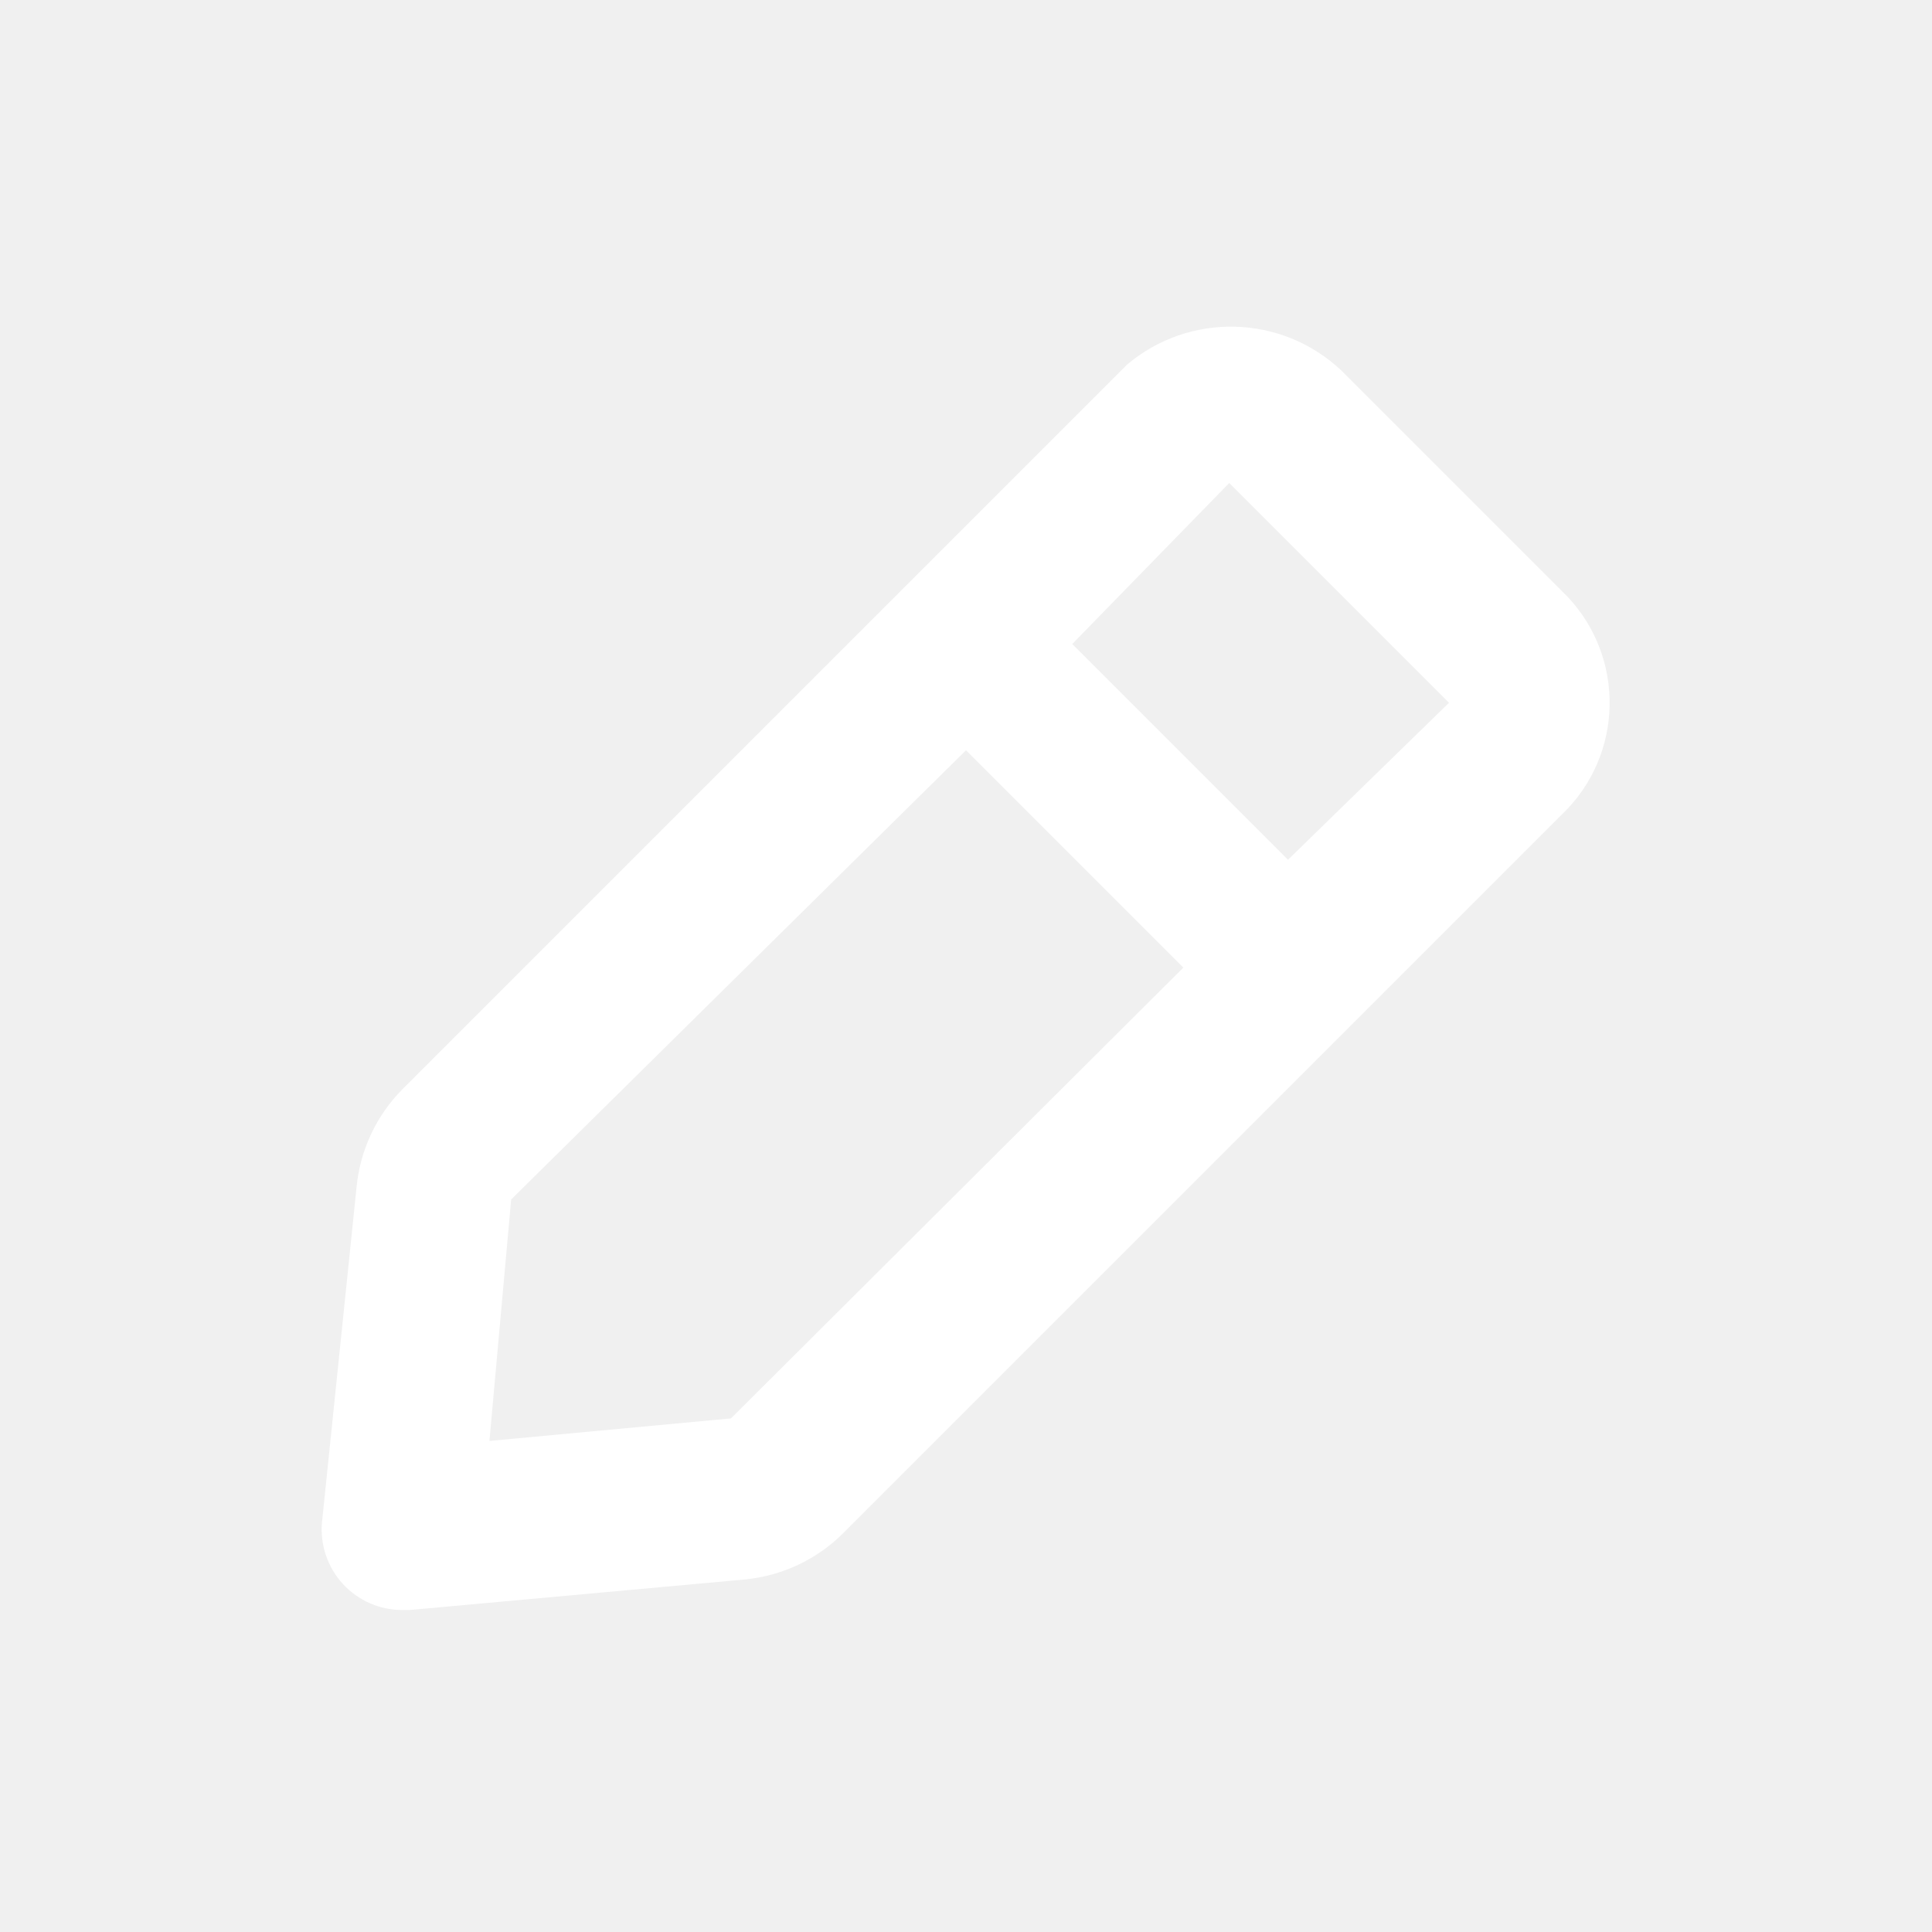
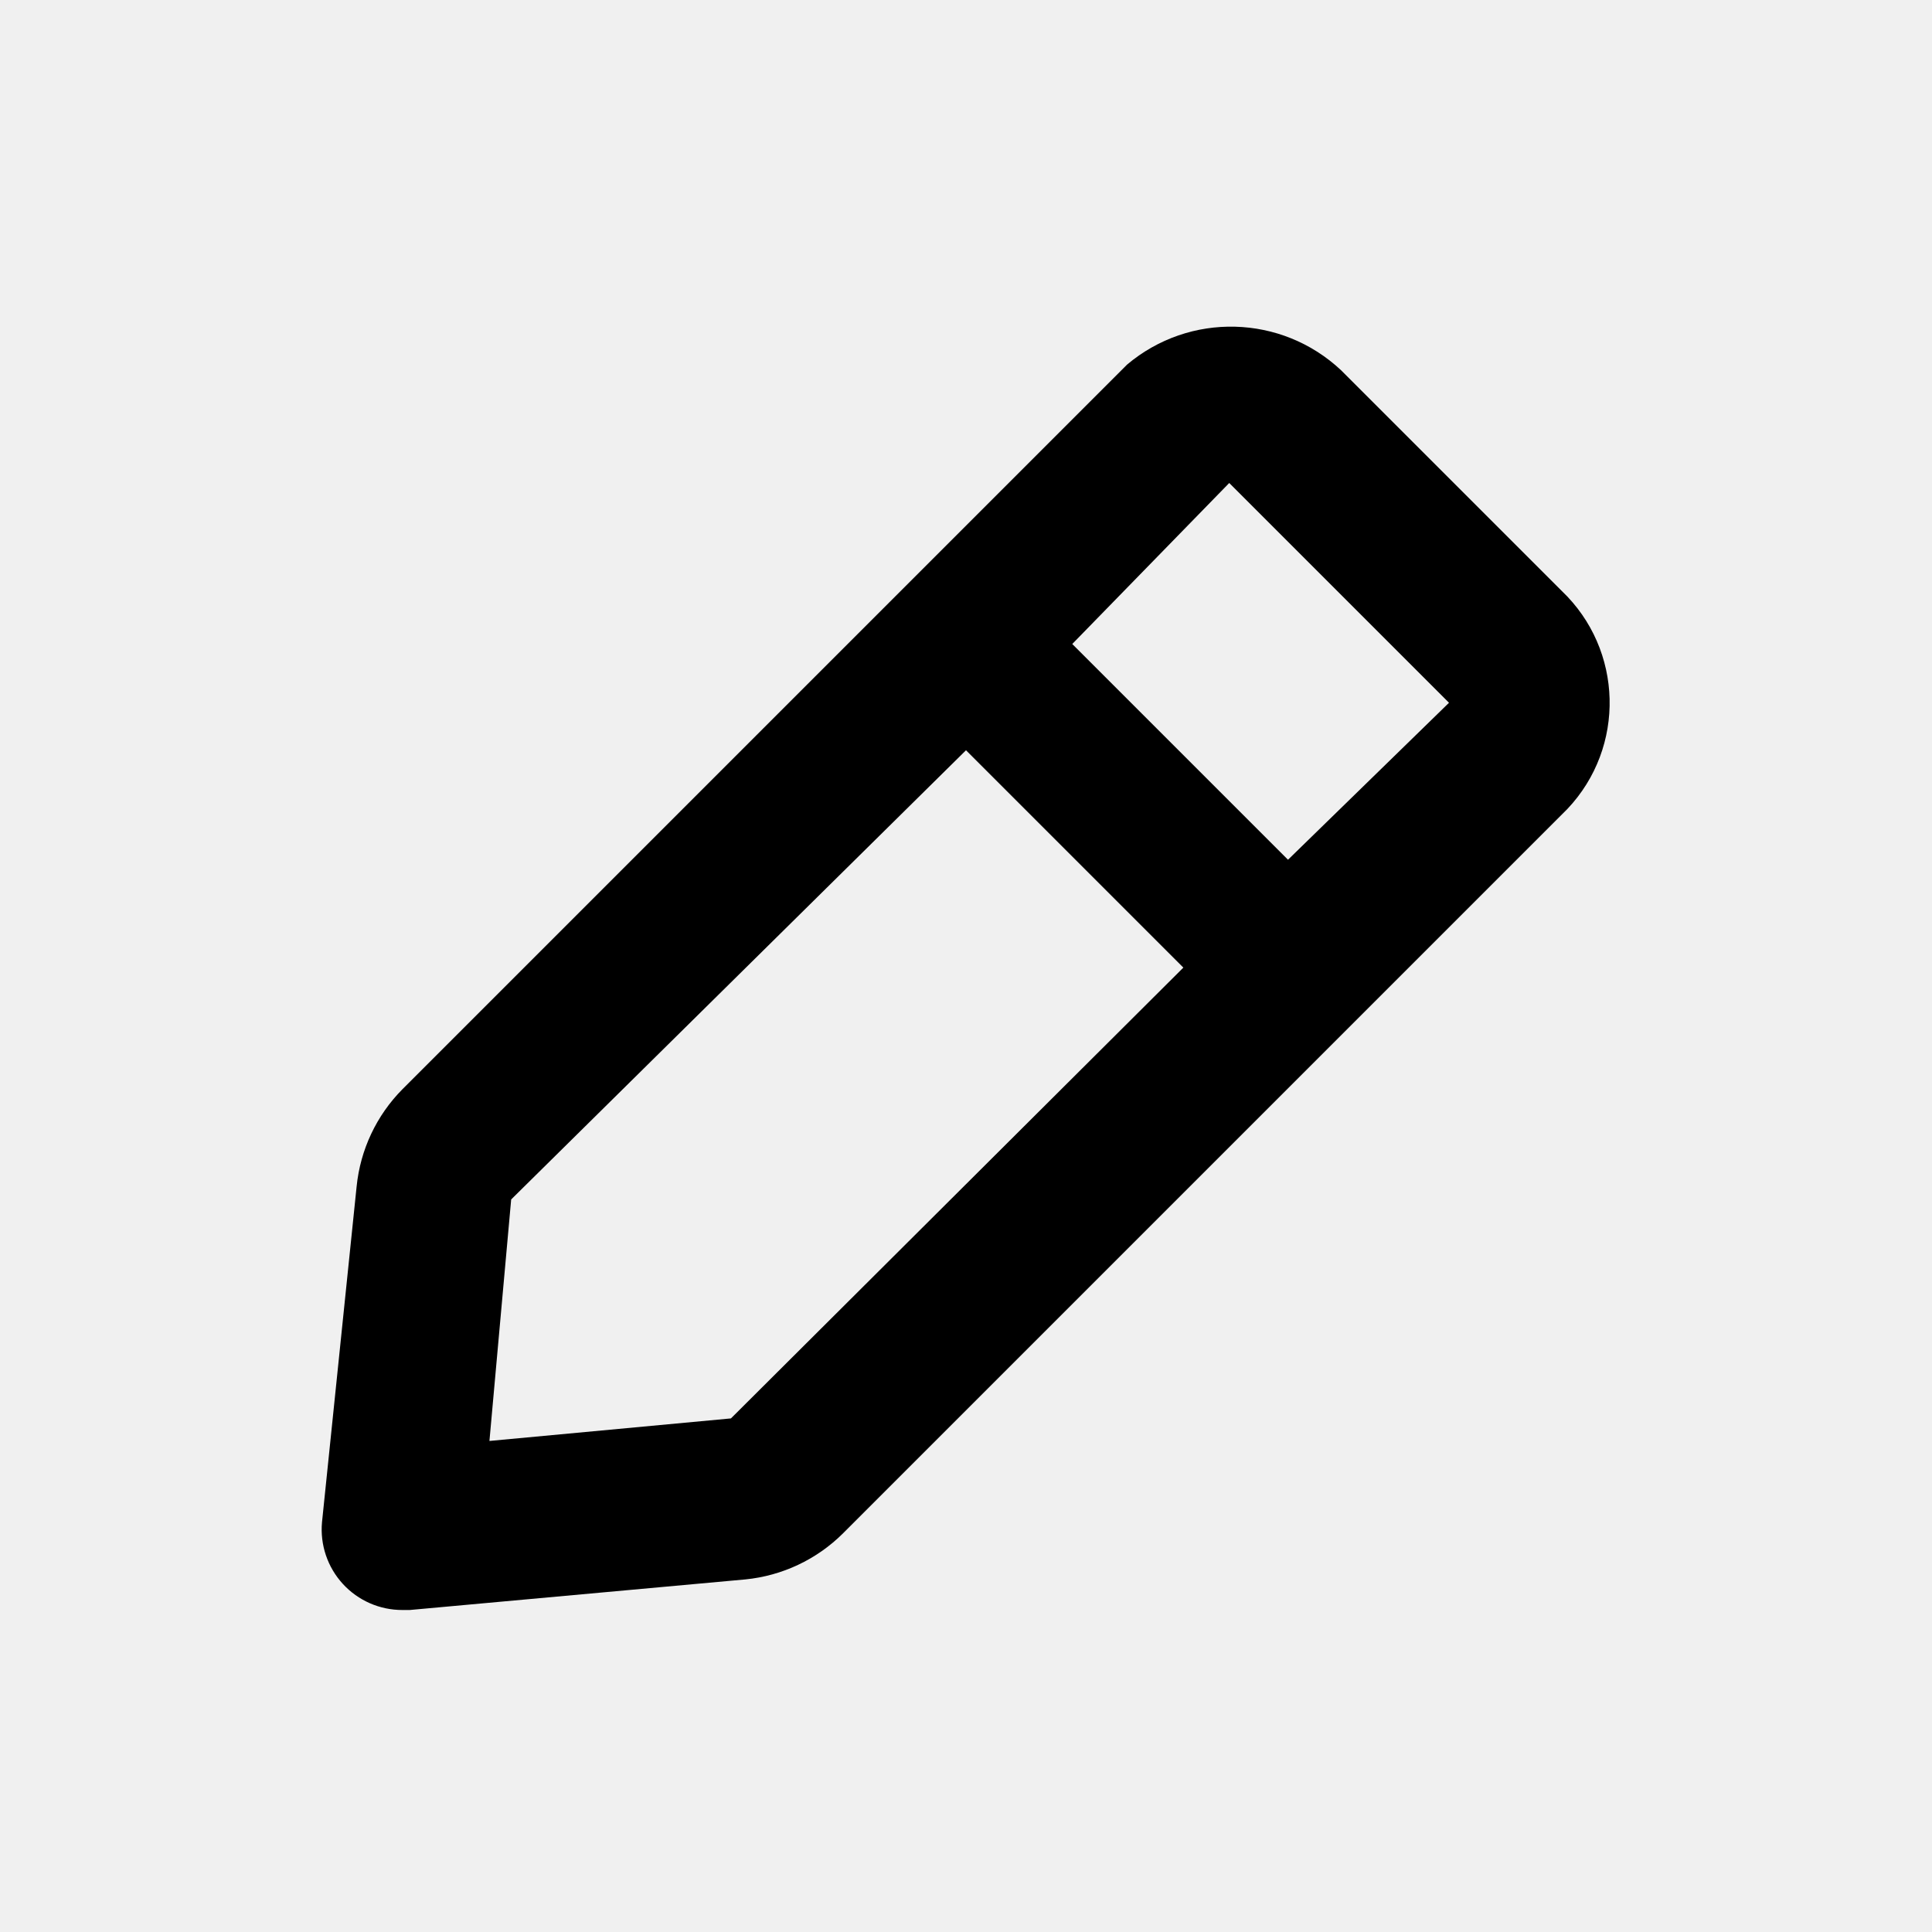
<svg xmlns="http://www.w3.org/2000/svg" height="24" viewBox="0 0 24 24" width="24">
-   <g fill="#fff">
+   <g>
    <path d="m0 0h24v24h-24z" opacity="0" />
    <path d="m19.4 7.34-2.74-2.74a2 2 0 0 0 -2.66-.07l-9 9a2 2 0 0 0 -.57 1.21l-.43 4.17a1 1 0 0 0 1 1.09h.09l4.17-.38a2 2 0 0 0 1.21-.57l9-9a1.92 1.92 0 0 0 -.07-2.71zm-10.32 10.28-3 .28.27-3 5.65-5.58 2.7 2.7zm6.92-6.94-2.68-2.68 1.95-2 2.73 2.73z" />
  </g>
</svg>
